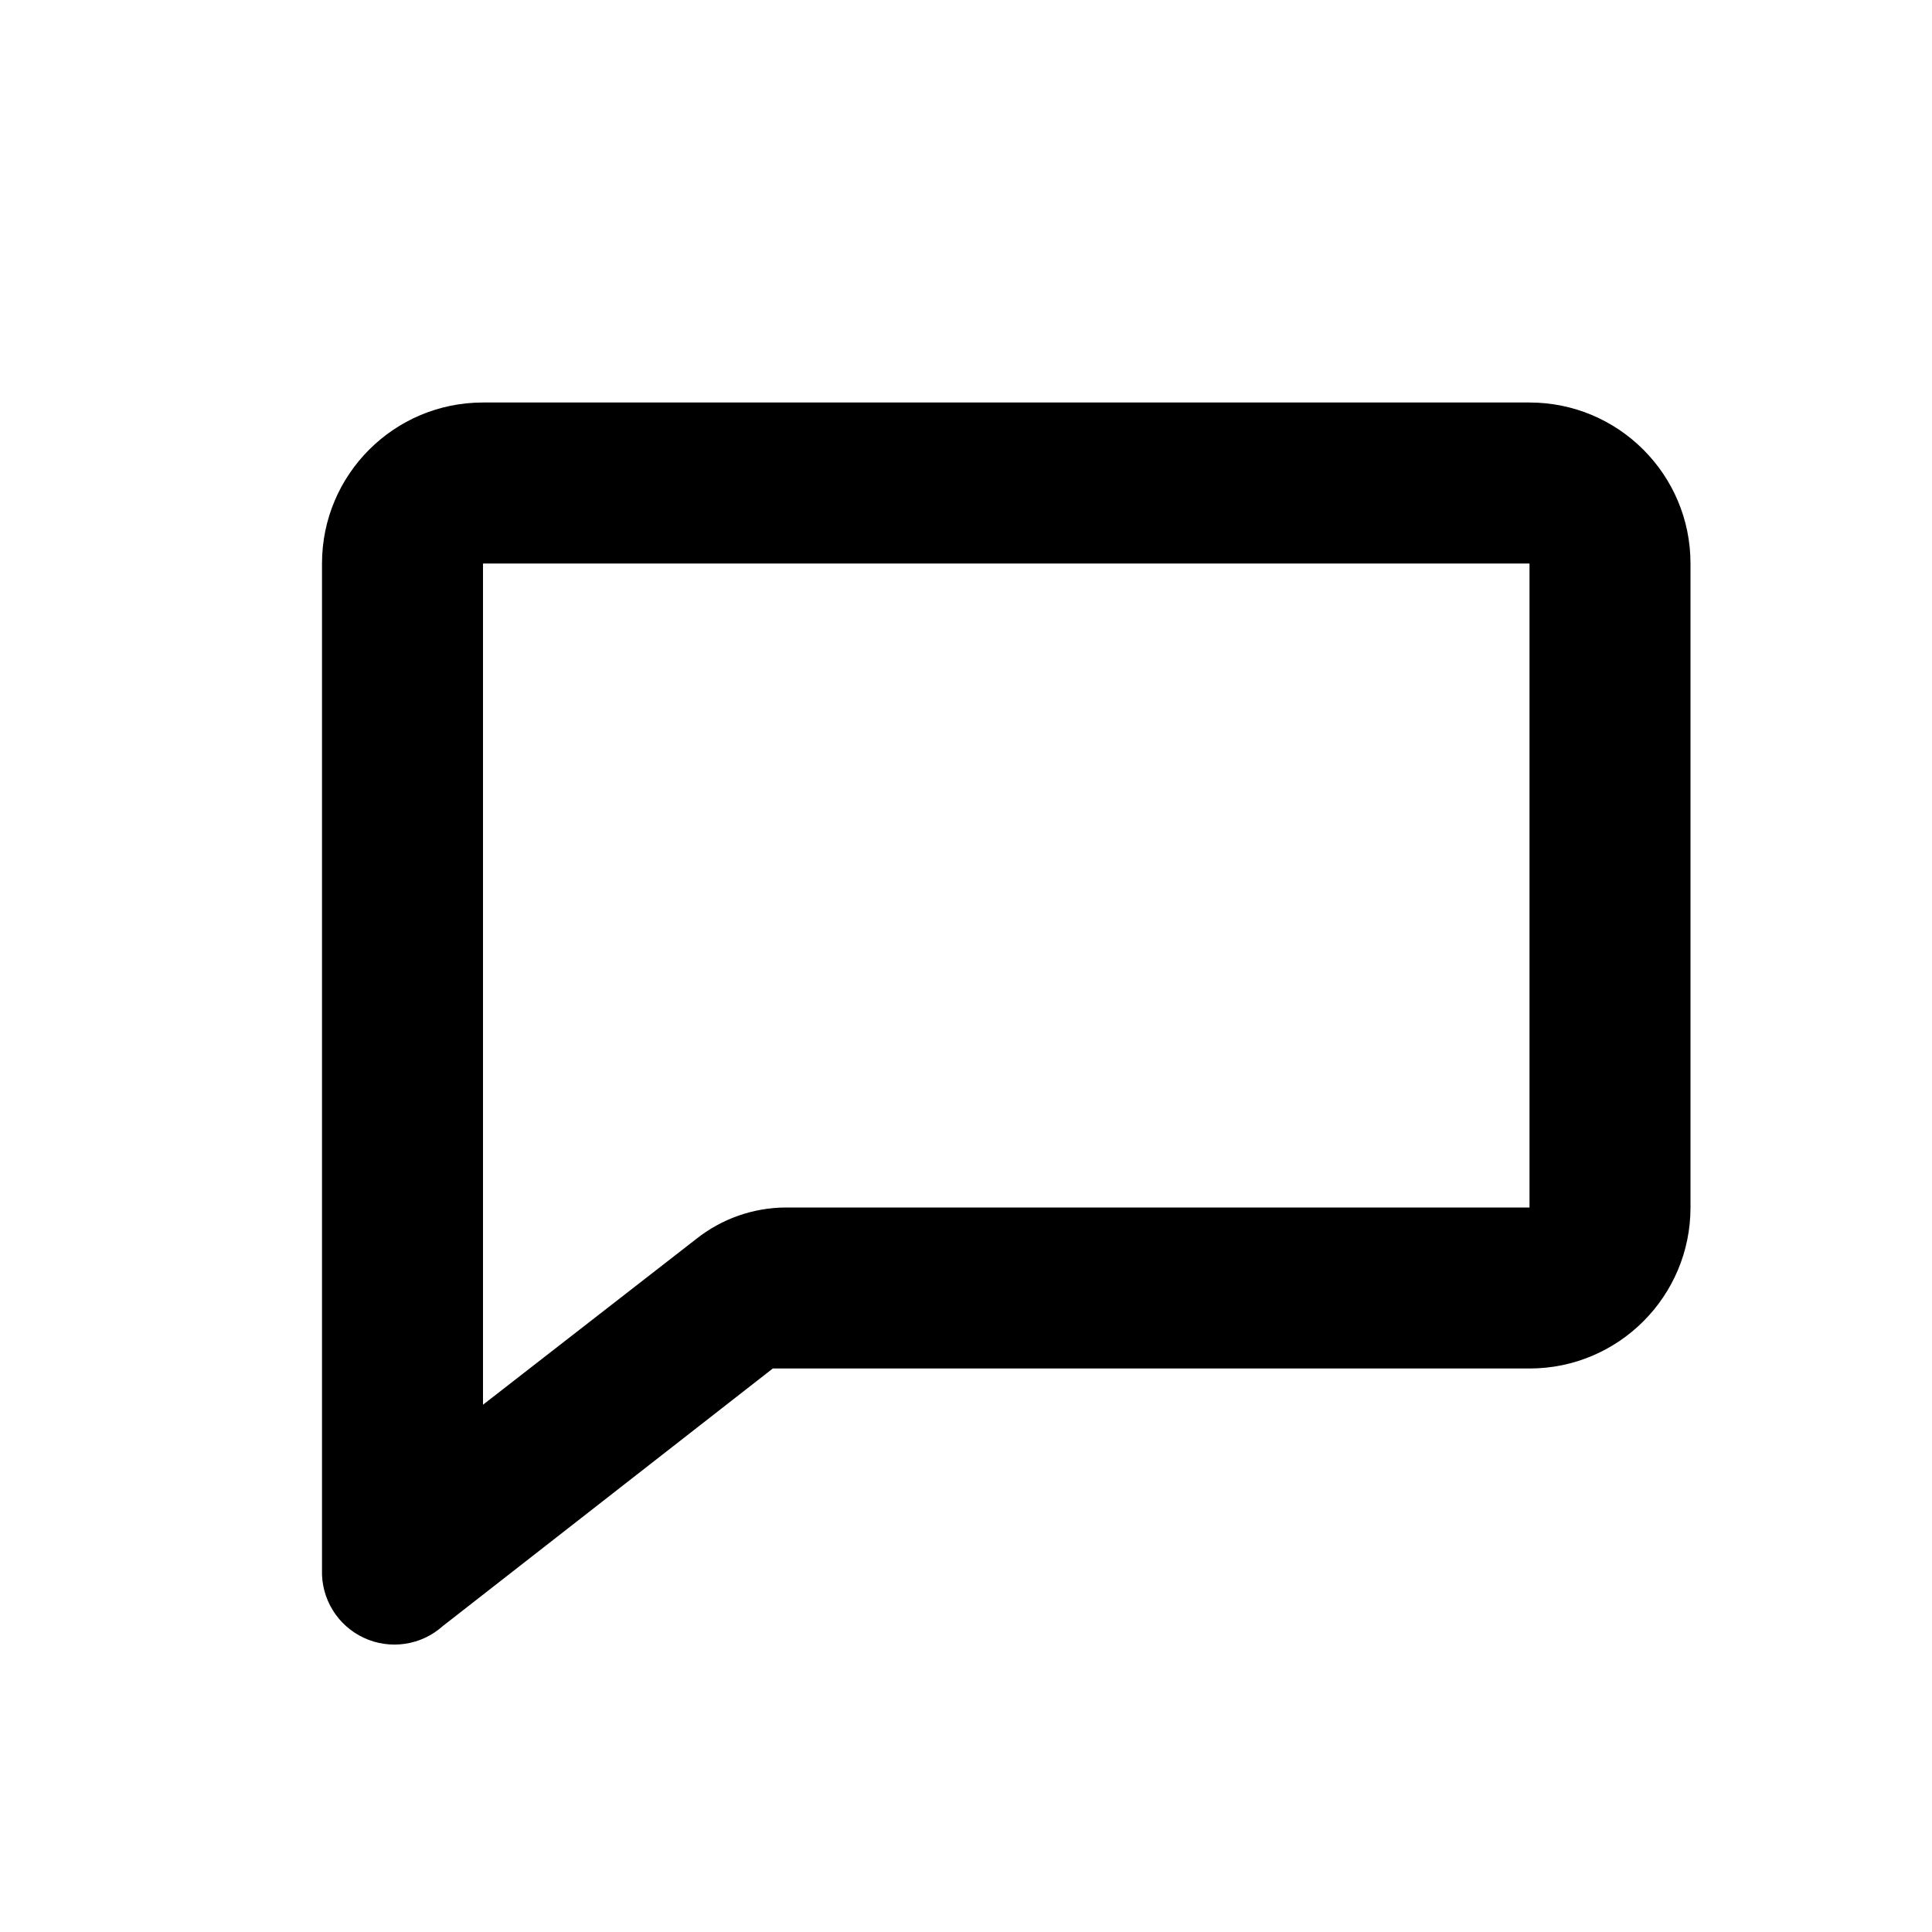
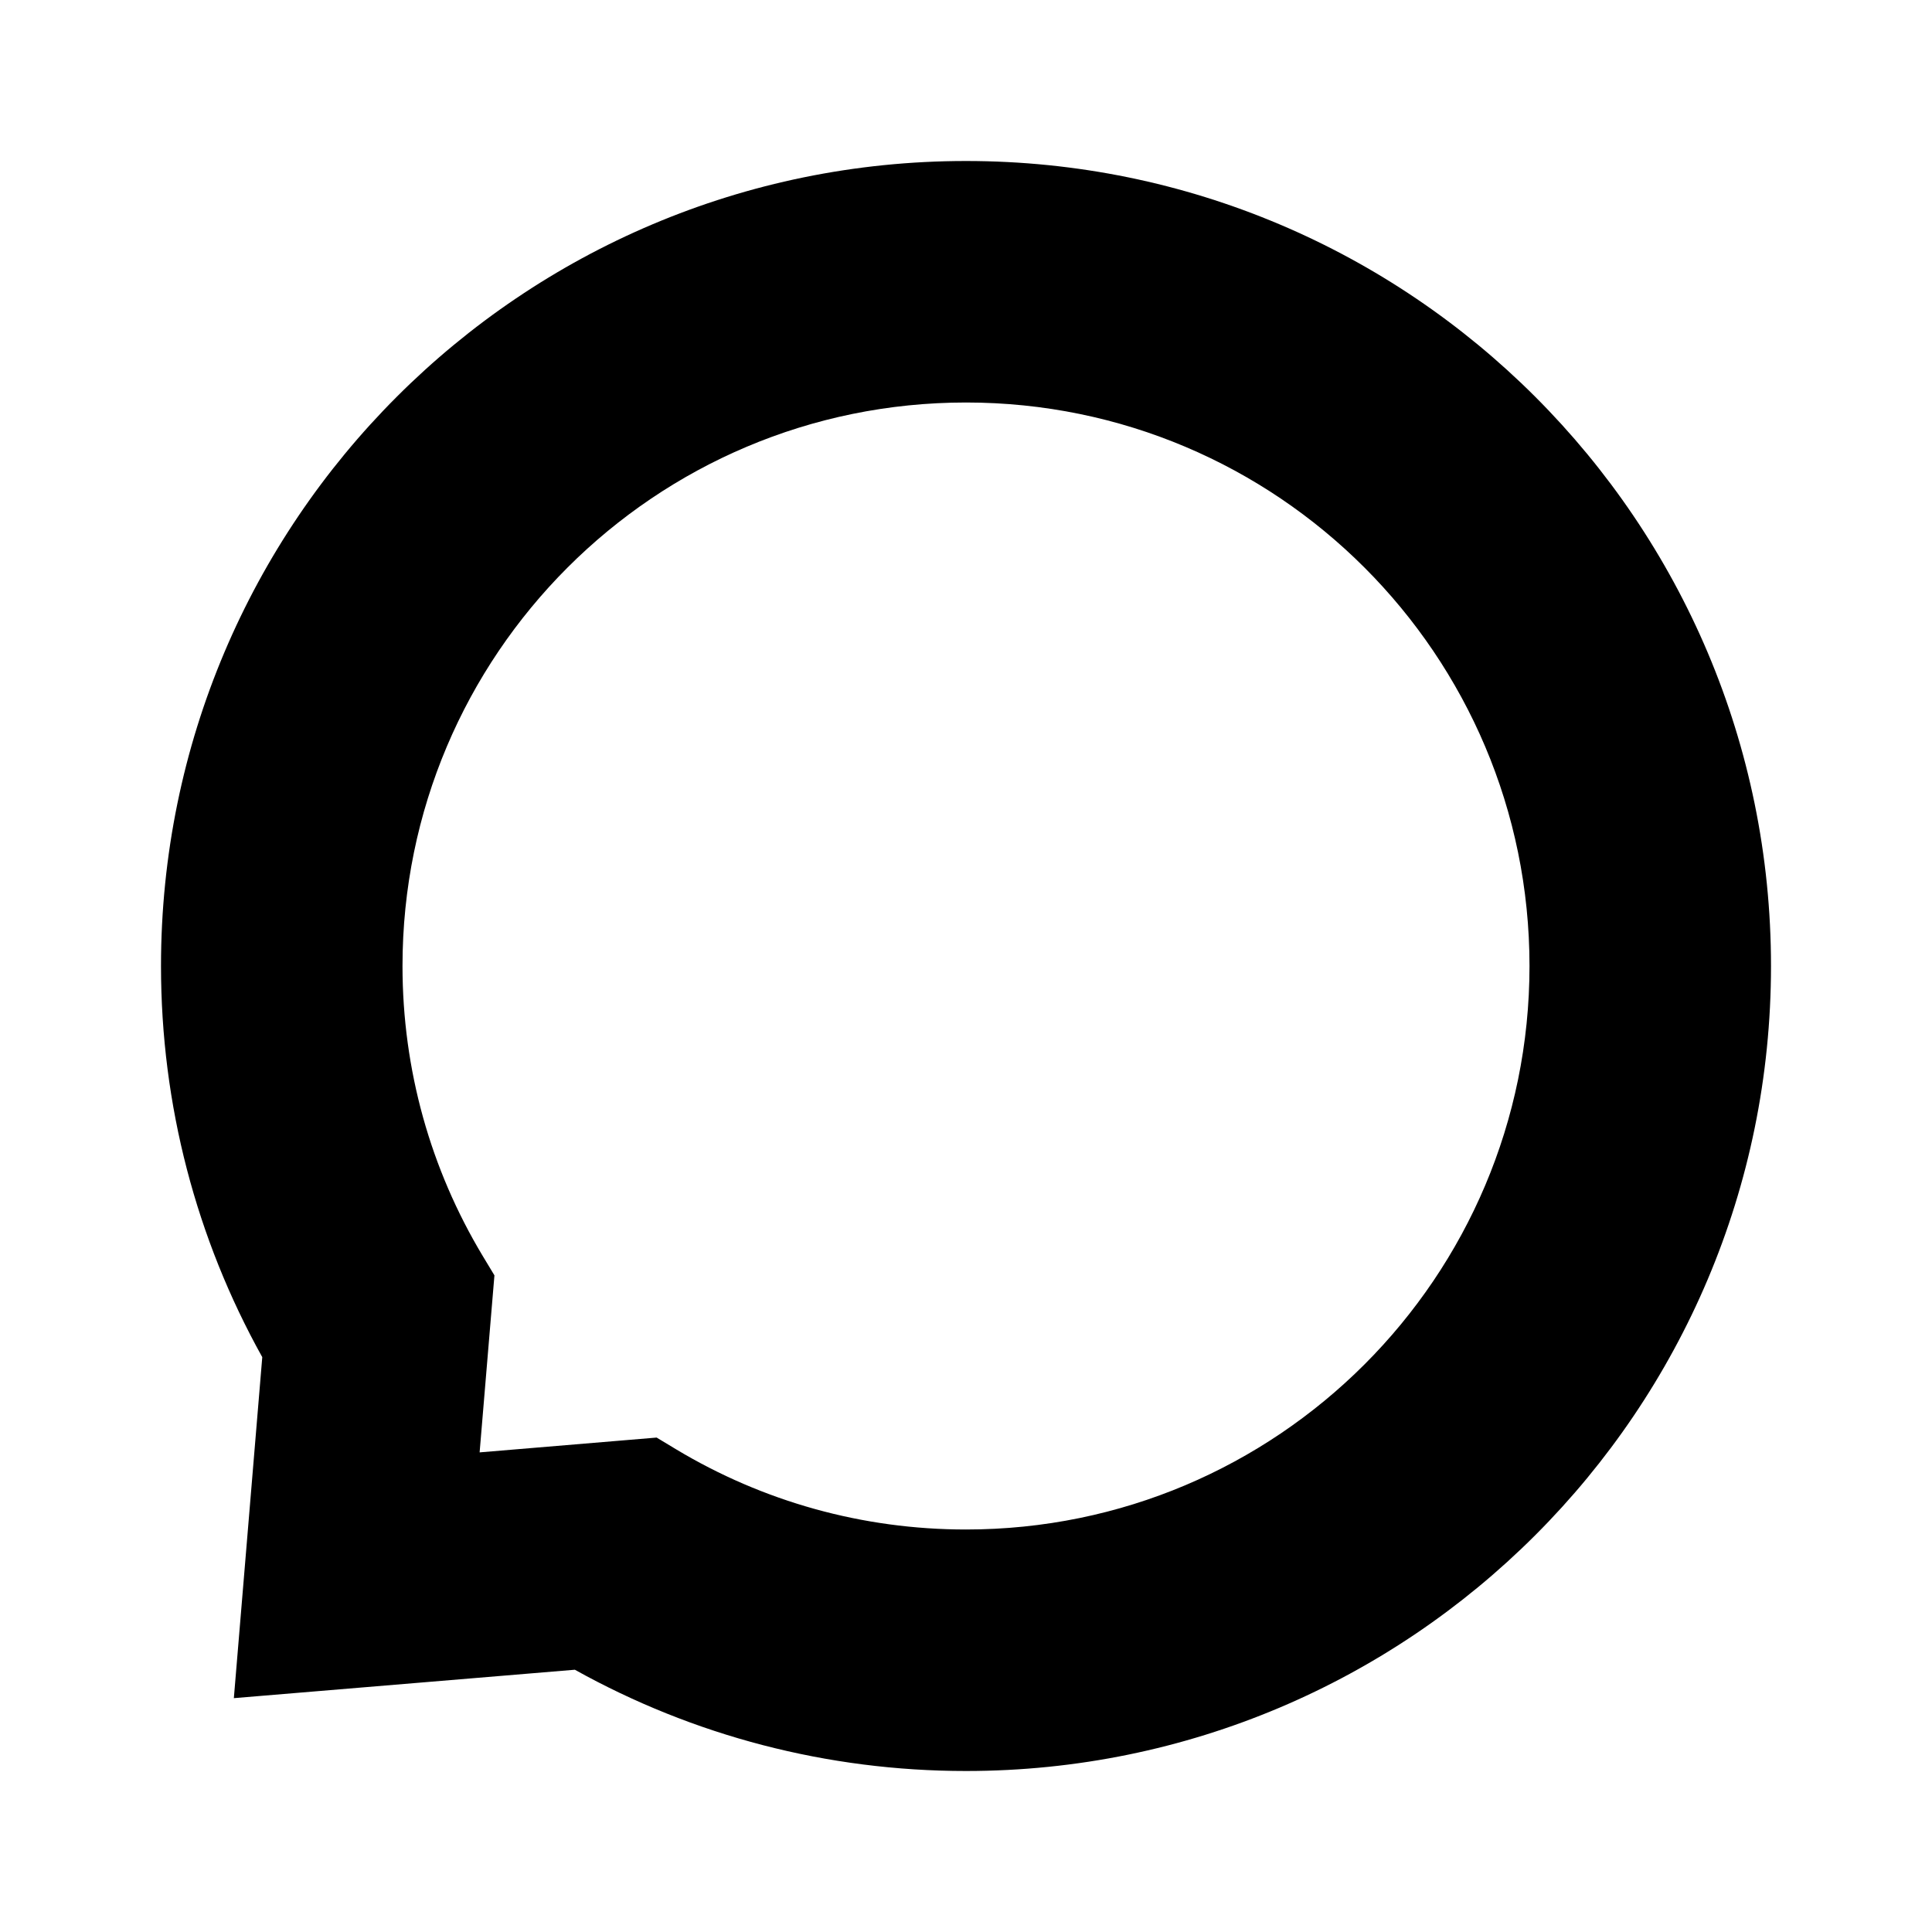
- <svg xmlns="http://www.w3.org/2000/svg" width="24" height="24" viewBox="0 0 24 24" aria-hidden="true">
-   <path d="M5 5h14a2 2 0 0 1 2 2v8a2 2 0 0 1-2 2H9.6l-4.1 3.2A.9.9 0 0 1 4 19.5V7a2 2 0 0 1 2-2Zm1 2v10.45l2.65-2.06A1.8 1.8 0 0 1 9.76 15H19V7H6Z" fill="currentColor" />
+ <svg xmlns="http://www.w3.org/2000/svg" viewBox="0 0 24 24" fill="currentColor">
+   <path d="M12 2C6.477 2 2 6.477 2 12C2 13.725 2.438 15.387 3.258 16.859L2.905 21.095L7.141 20.742C8.613 21.562 10.275 22 12 22C17.523 22 22 17.523 22 12C22 6.477 17.523 2 12 2ZM12 5C15.866 5 19 8.134 19 12C19 15.866 15.866 19 12 19C10.712 19 9.478 18.652 8.399 18.004L8.157 17.858L5.958 18.042L6.142 15.843L5.996 15.601C5.348 14.522 5 13.288 5 12C5 8.134 8.134 5 12 5Z" />
</svg>
